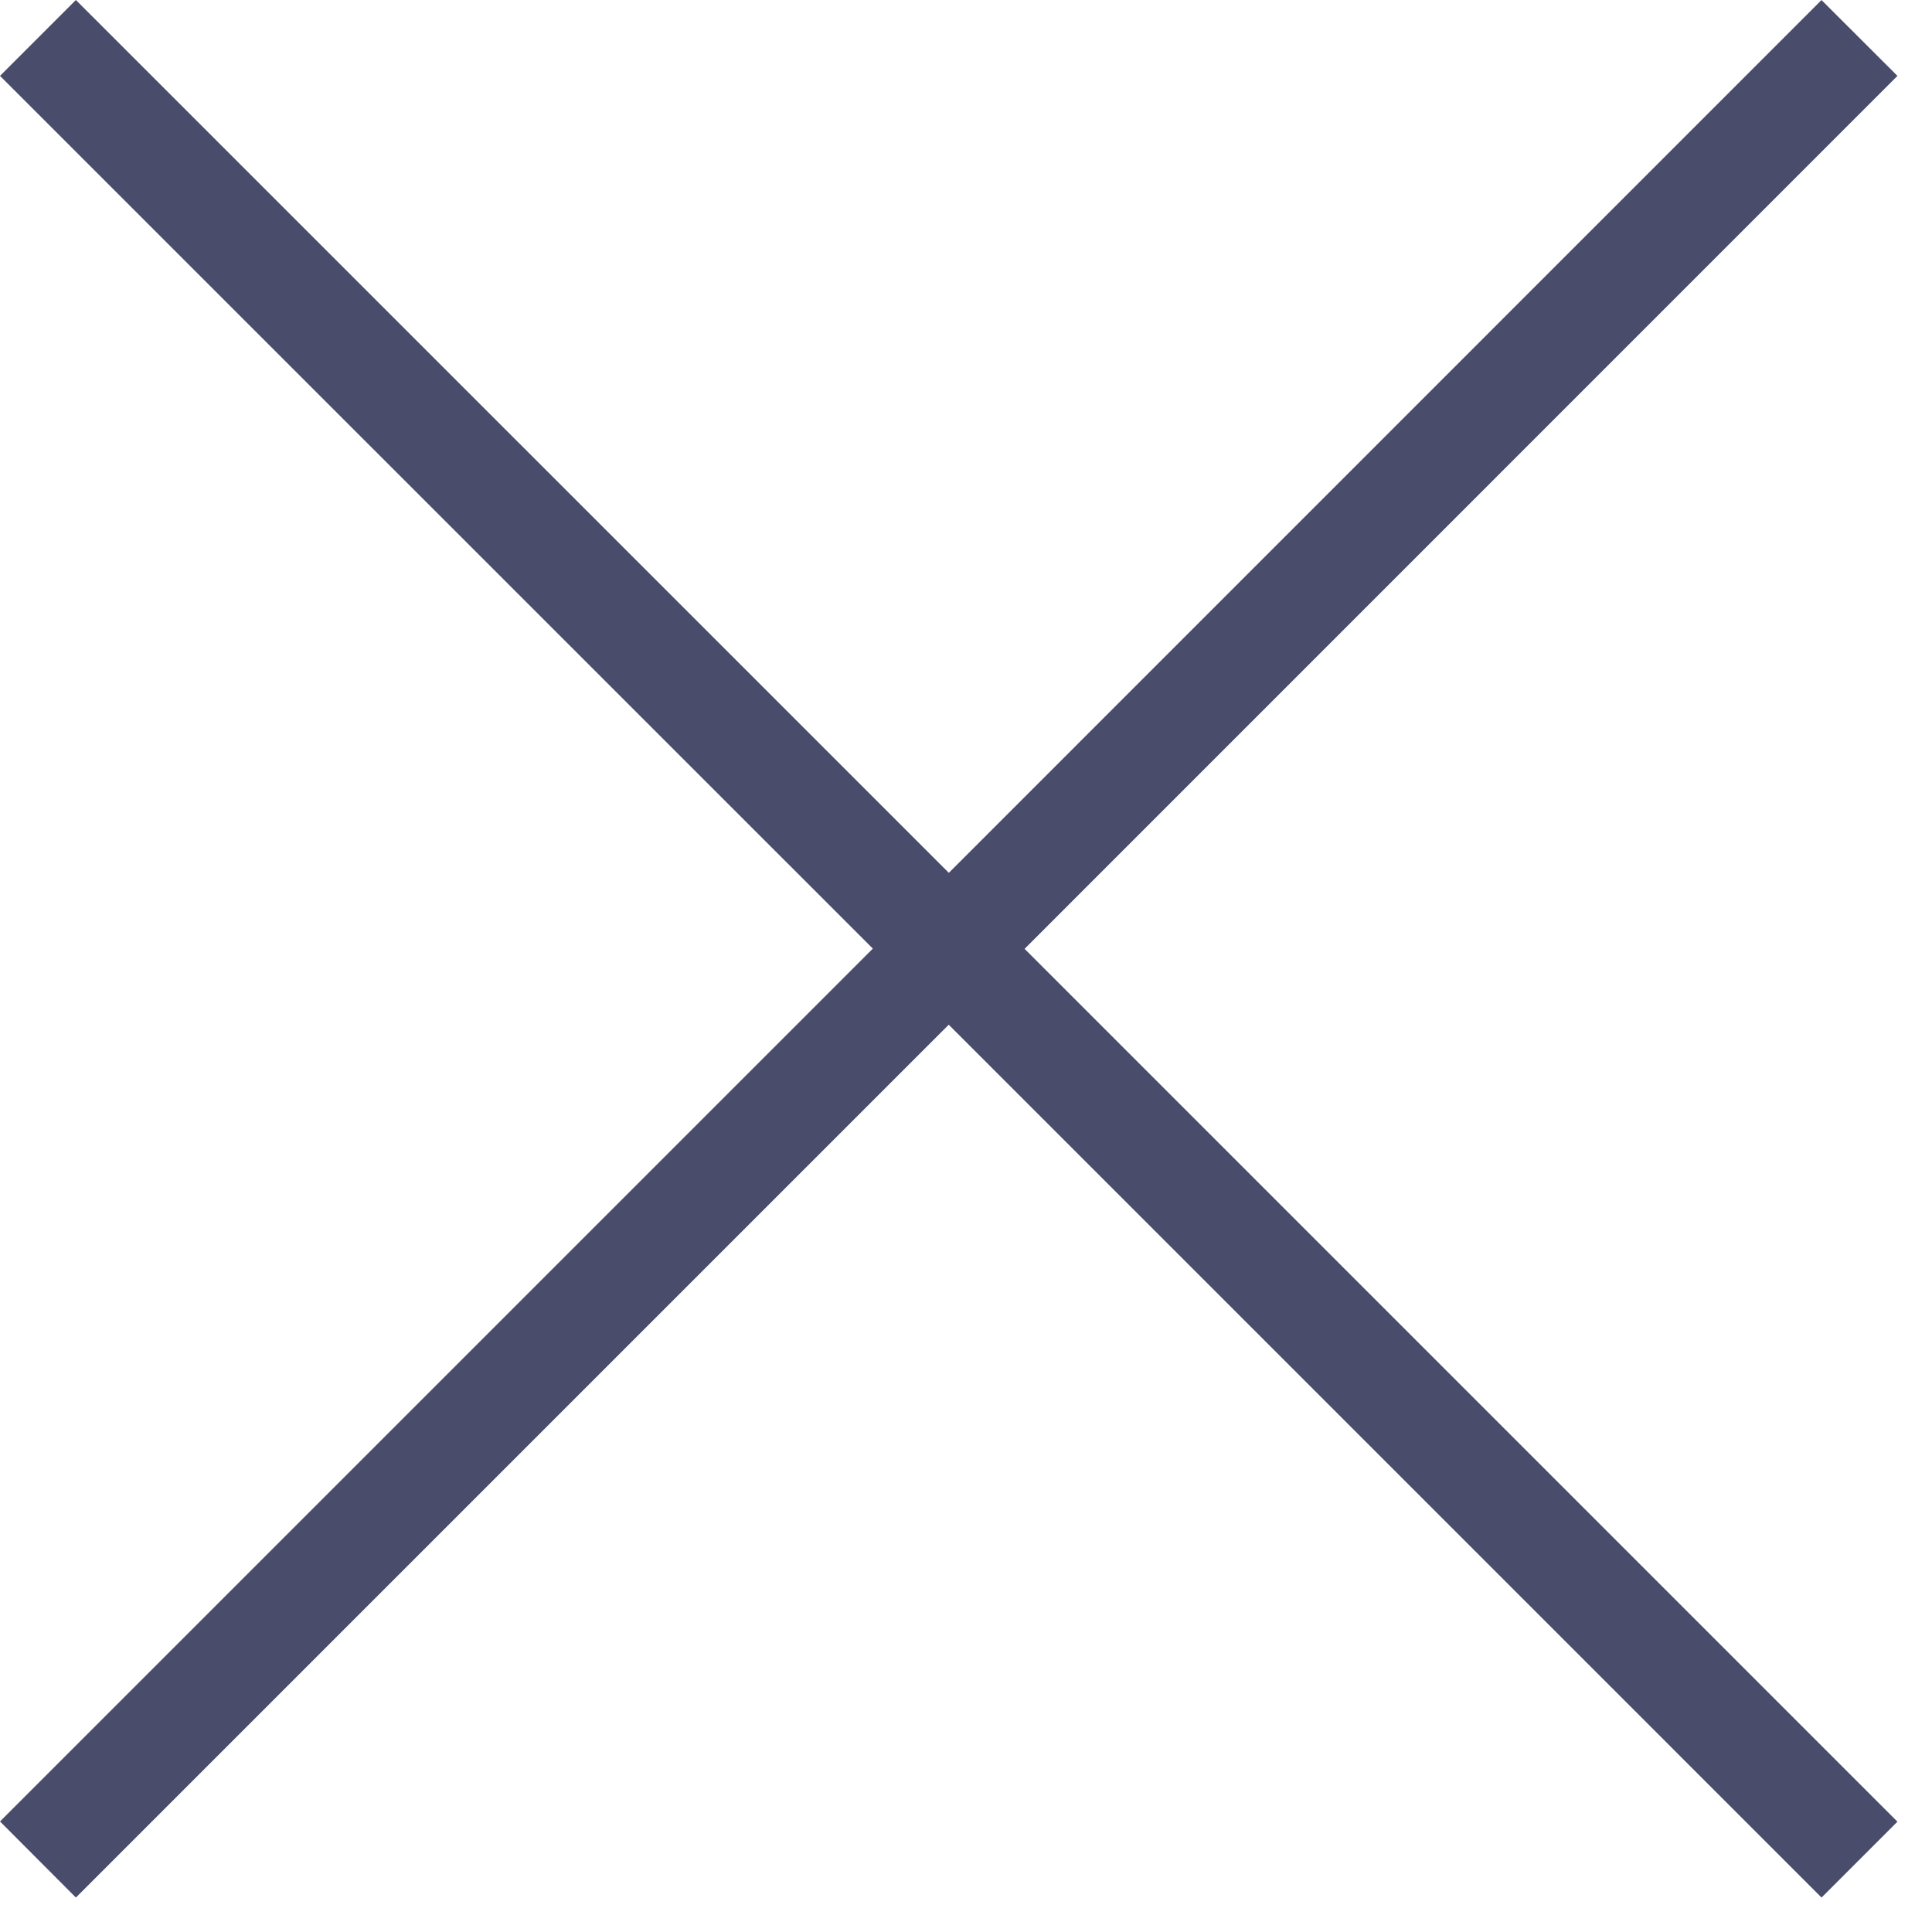
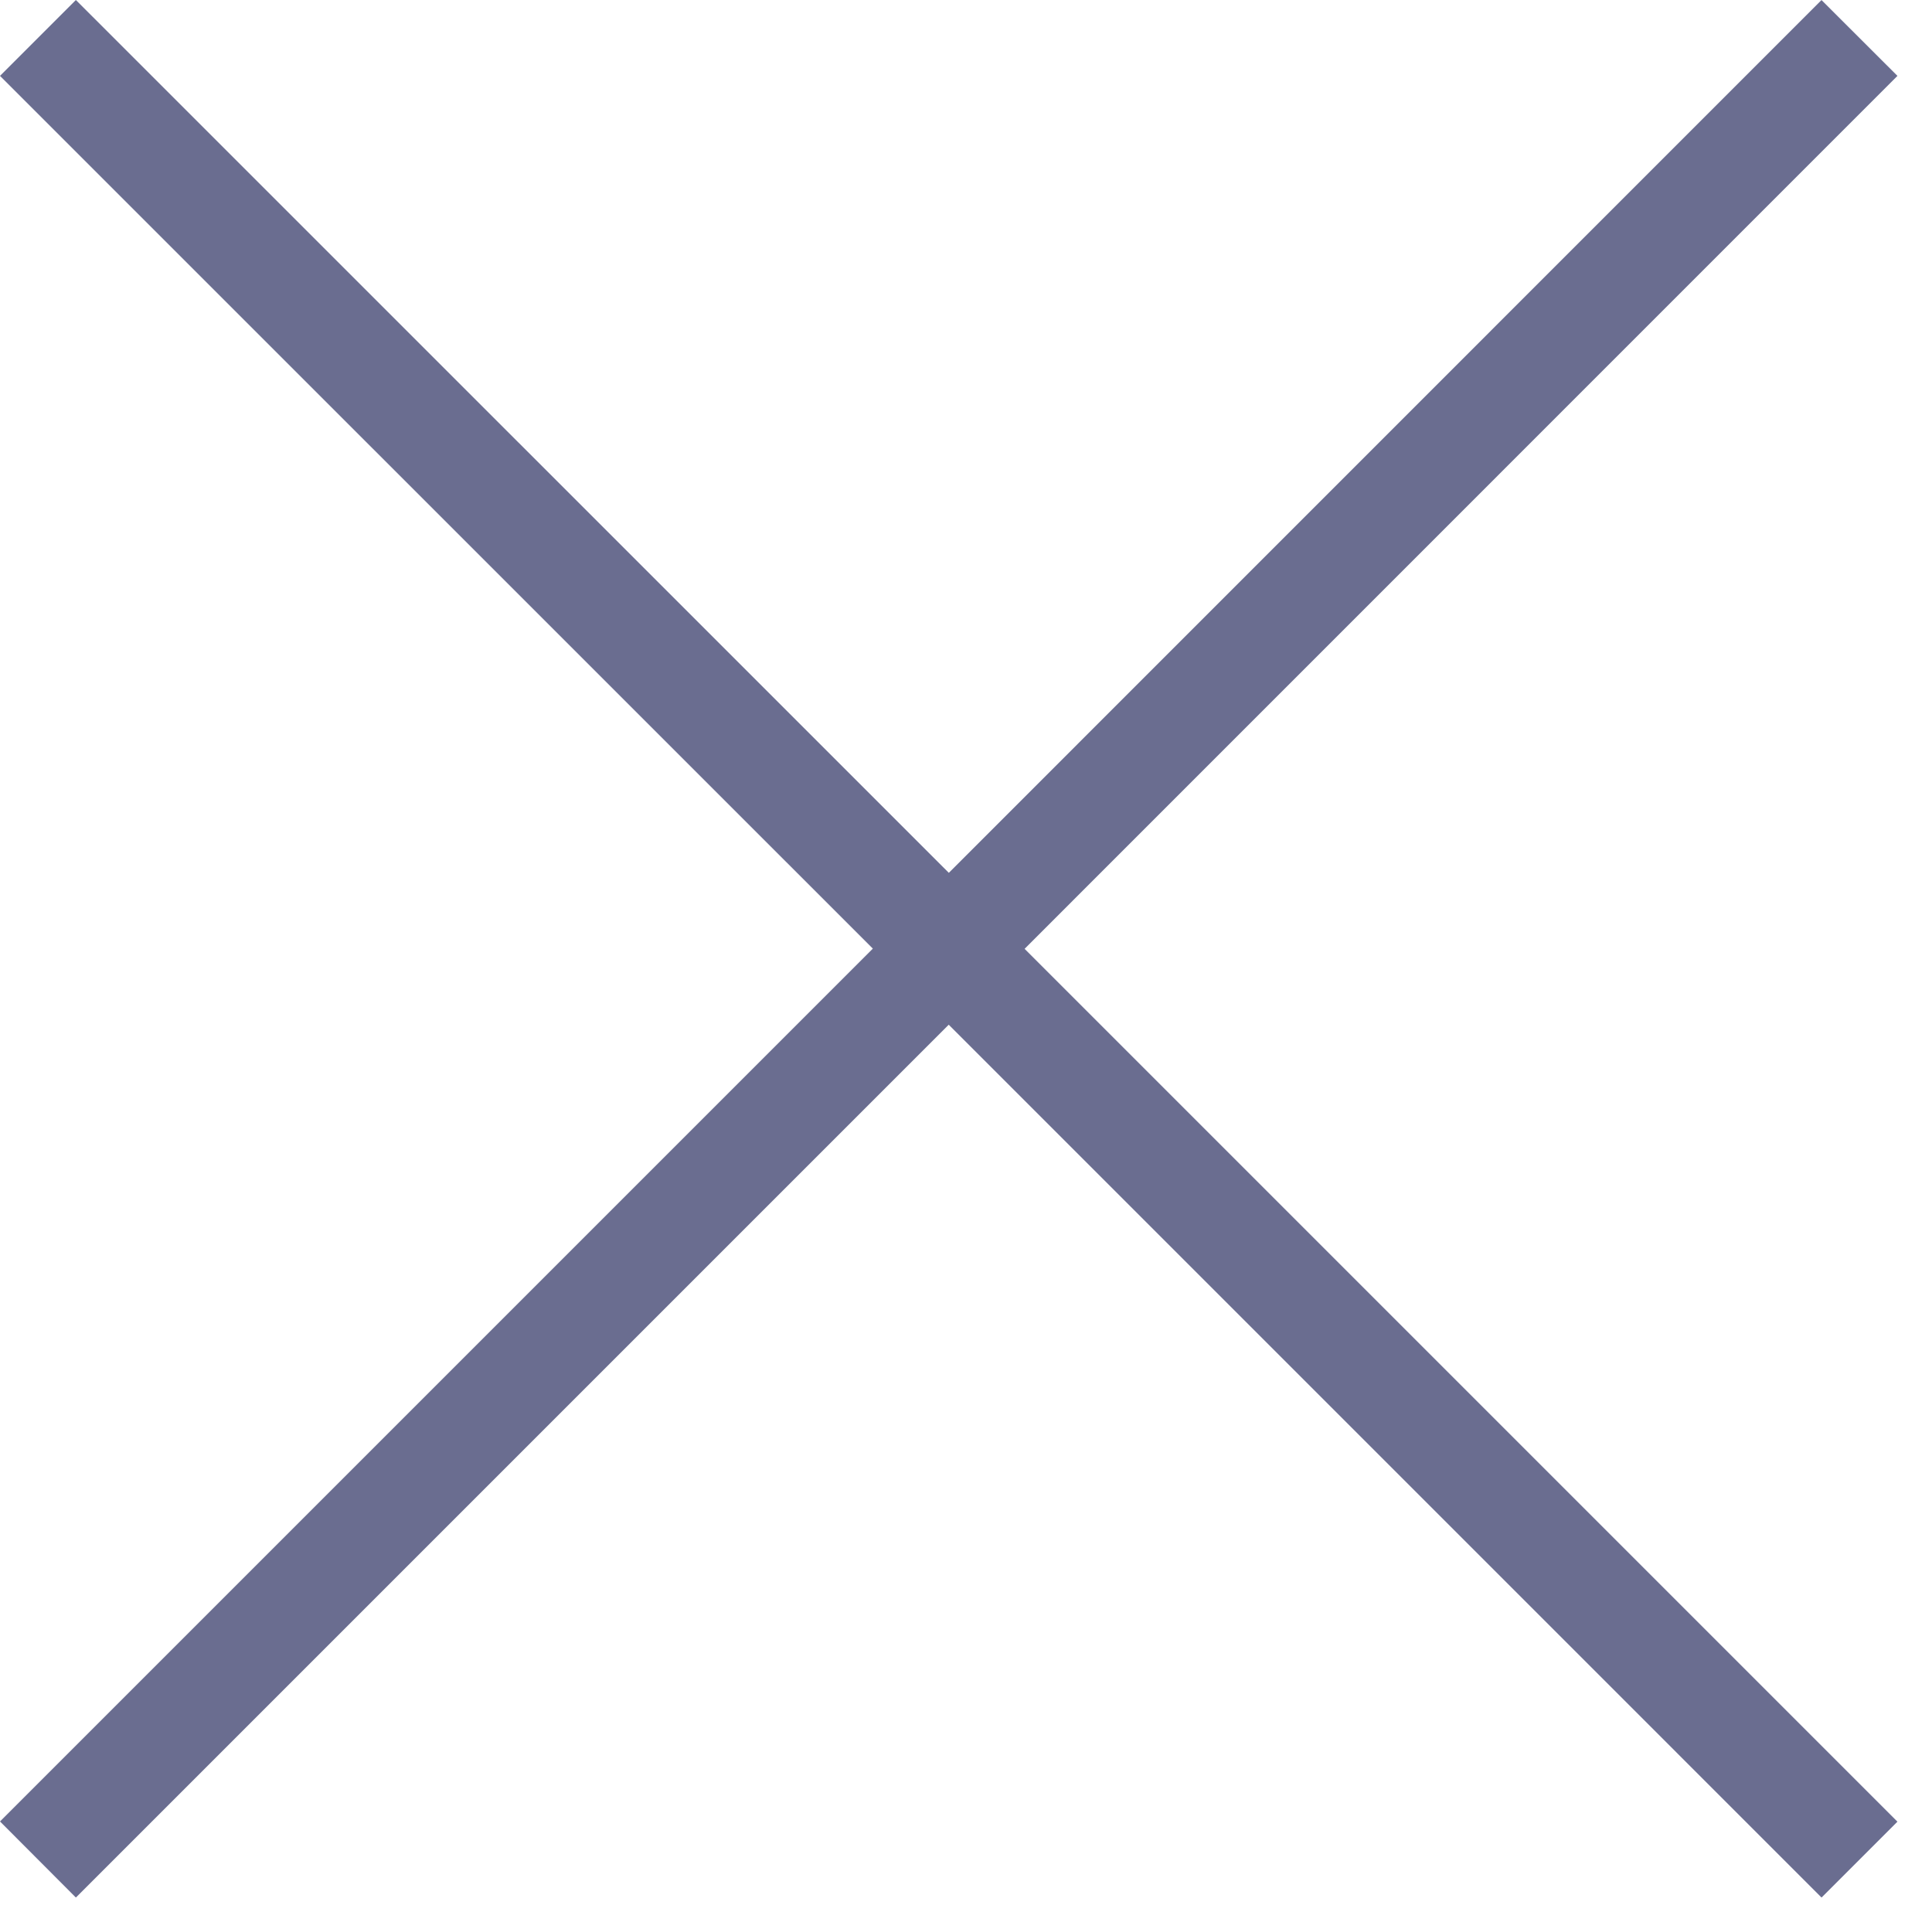
<svg xmlns="http://www.w3.org/2000/svg" width="18" height="18">
-   <path fill="#494C6B" fill-rule="evenodd" d="M16.97 0l.708.707L9.546 8.84l8.132 8.132-.707.707-8.132-8.132-8.132 8.132L0 16.97l8.132-8.132L0 .707.707 0 8.84 8.132 16.971 0z" />
+   <path fill="#6a6d90" fill-rule="evenodd" d="M16.97 0l.708.707L9.546 8.84l8.132 8.132-.707.707-8.132-8.132-8.132 8.132L0 16.97l8.132-8.132L0 .707.707 0 8.84 8.132 16.971 0z" />
</svg>
